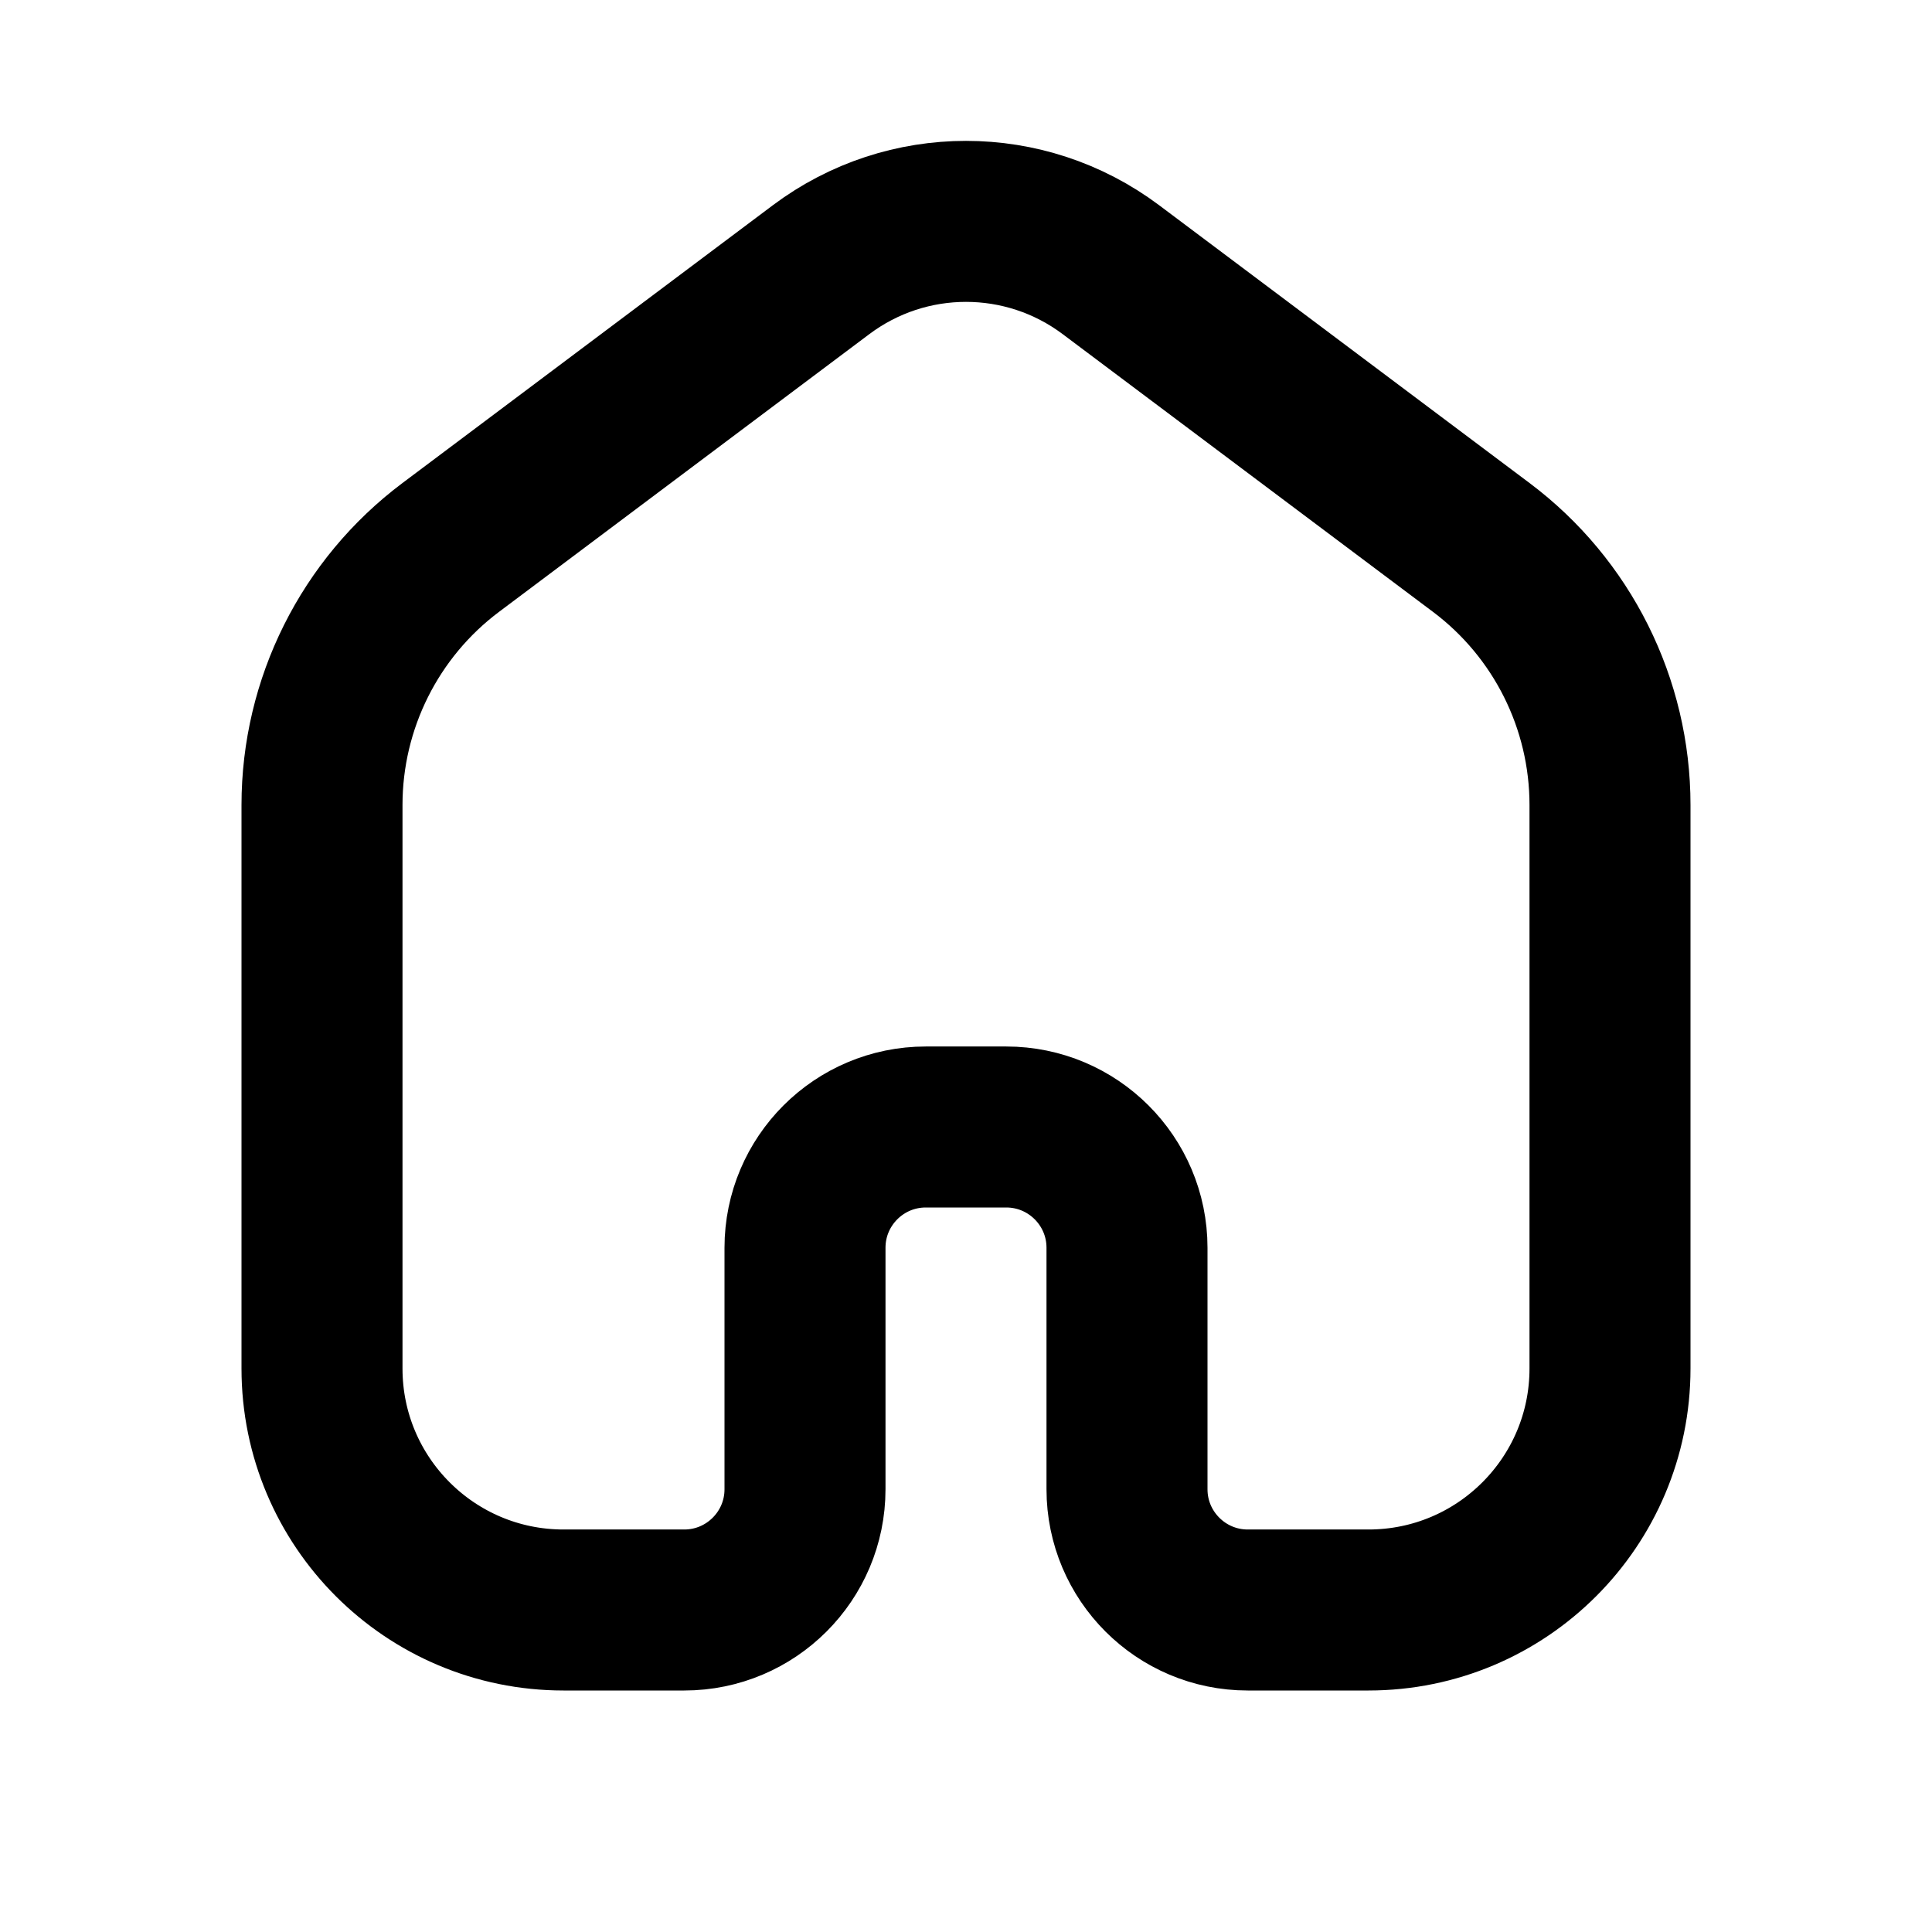
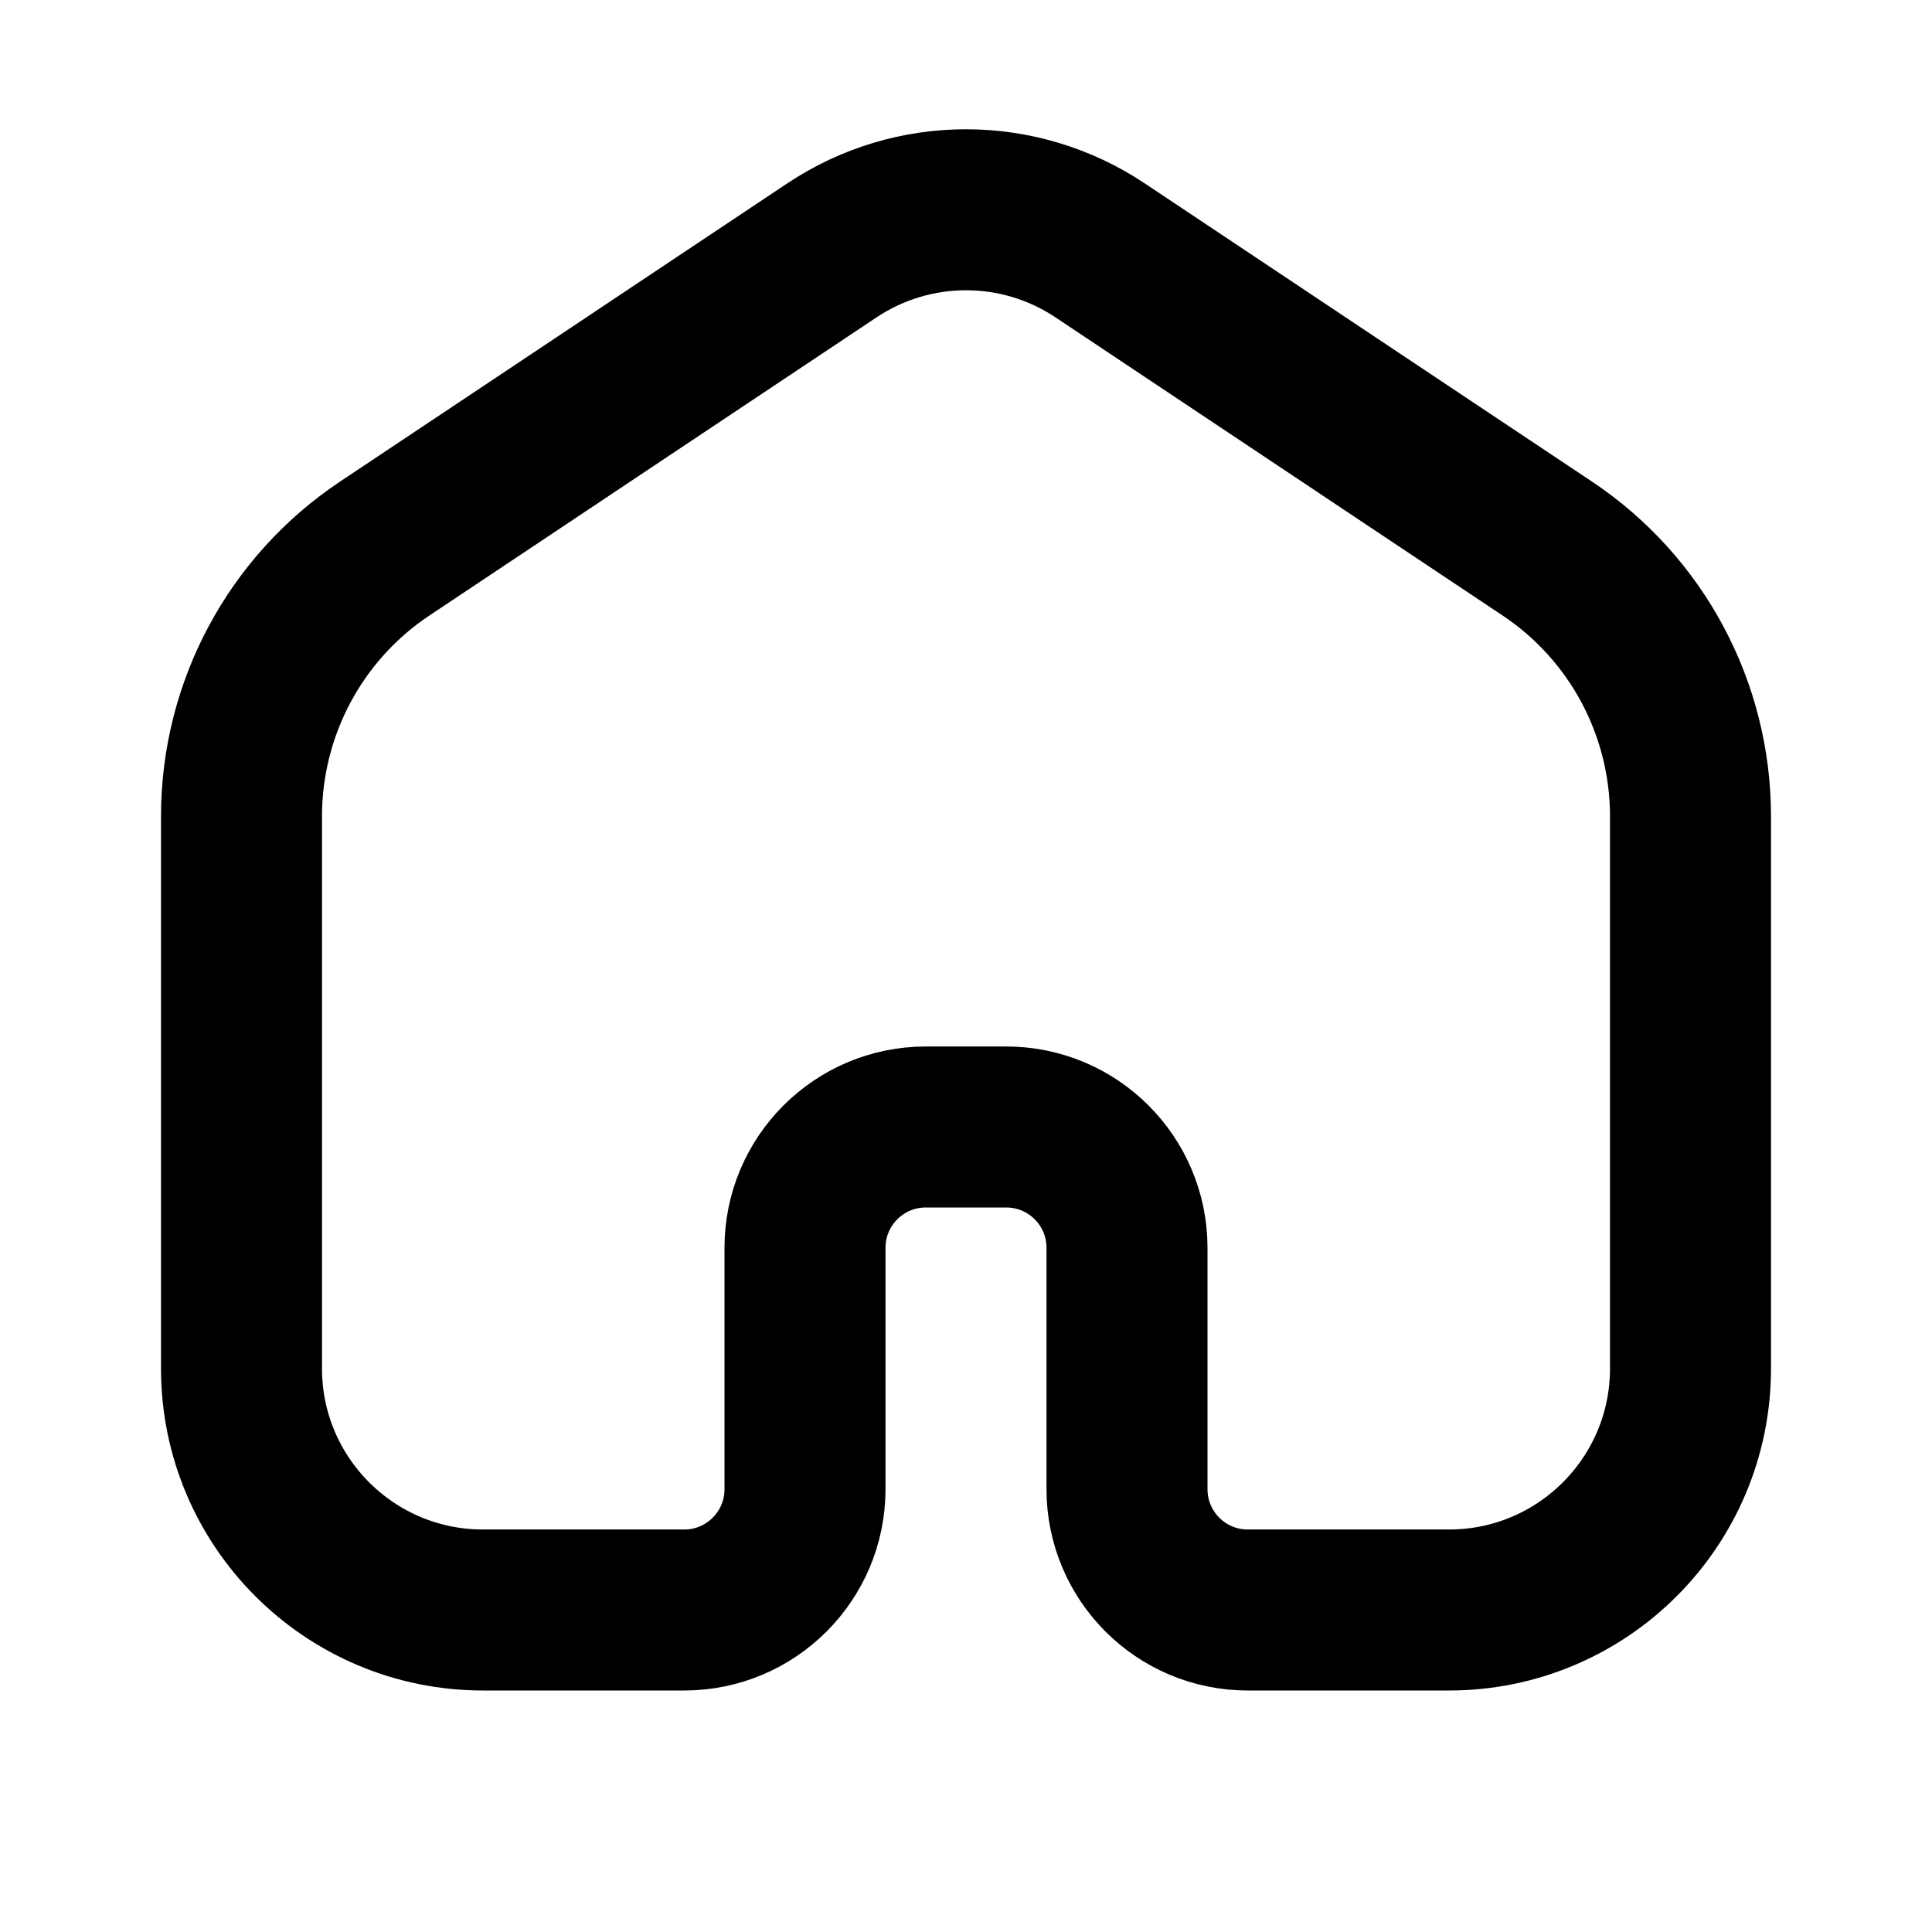
<svg xmlns="http://www.w3.org/2000/svg" width="24" height="24" viewBox="0 0 24 24" fill="none">
-   <path d="M10.2 3.35L5.6 6.8C4.593 7.555 4 8.741 4 10V17C4 18.657 5.343 20 7 20H8.5C9.328 20 10 19.328 10 18.5V15.5C10 14.672 10.672 14 11.5 14H12.5C13.328 14 14 14.672 14 15.5V18.5C14 19.328 14.672 20 15.5 20H17C18.657 20 20 18.657 20 17V10C20 8.741 19.407 7.555 18.4 6.8L13.8 3.35C12.733 2.55 11.267 2.55 10.2 3.35Z" stroke="black" stroke-width="2" stroke-linecap="square" stroke-linejoin="round" />
+   <path d="M10.336 3.109L4.781 6.813C3.668 7.554 3 8.803 3 10.141V17C3 18.657 4.343 20 6 20H8.5C9.328 20 10 19.328 10 18.5V15.5C10 14.672 10.672 14 11.5 14H12.5C13.328 14 14 14.672 14 15.5V18.5C14 19.328 14.672 20 15.5 20H18C19.657 20 21 18.657 21 17V10.141C21 8.803 20.332 7.554 19.219 6.813L13.664 3.109C12.656 2.438 11.344 2.438 10.336 3.109Z" stroke="black" stroke-width="2" stroke-linecap="square" stroke-linejoin="round" />
</svg>
